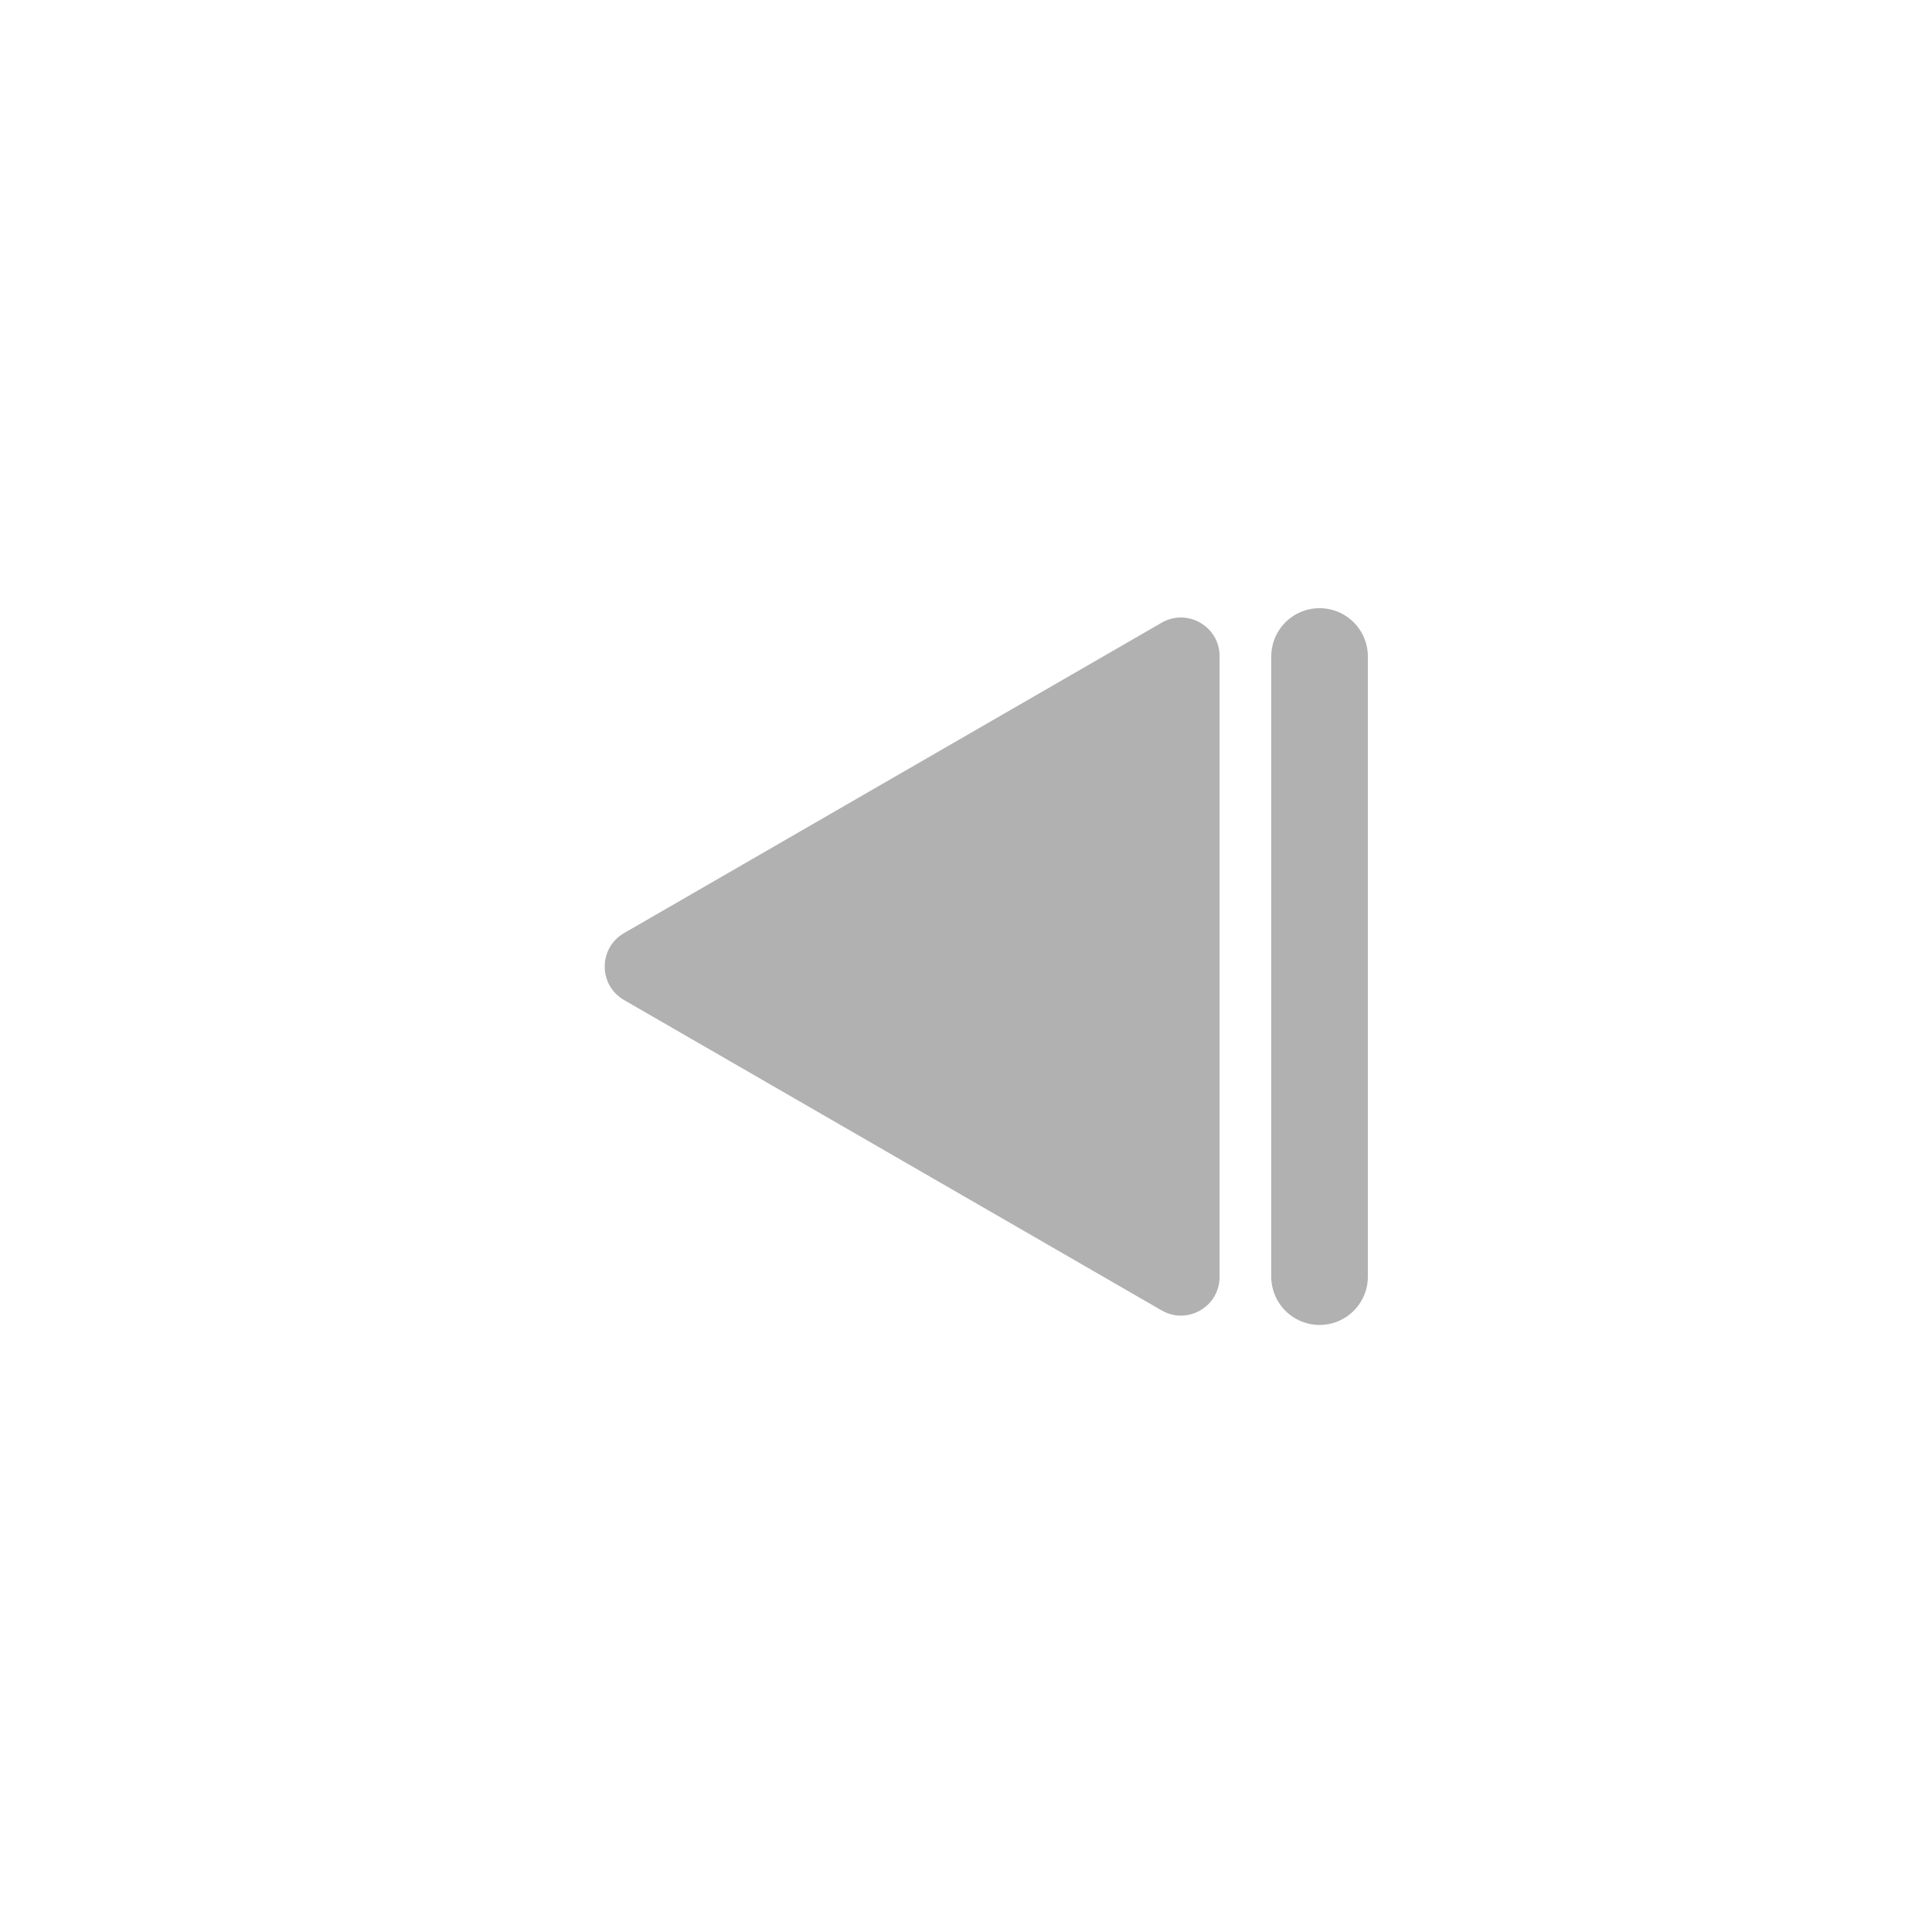
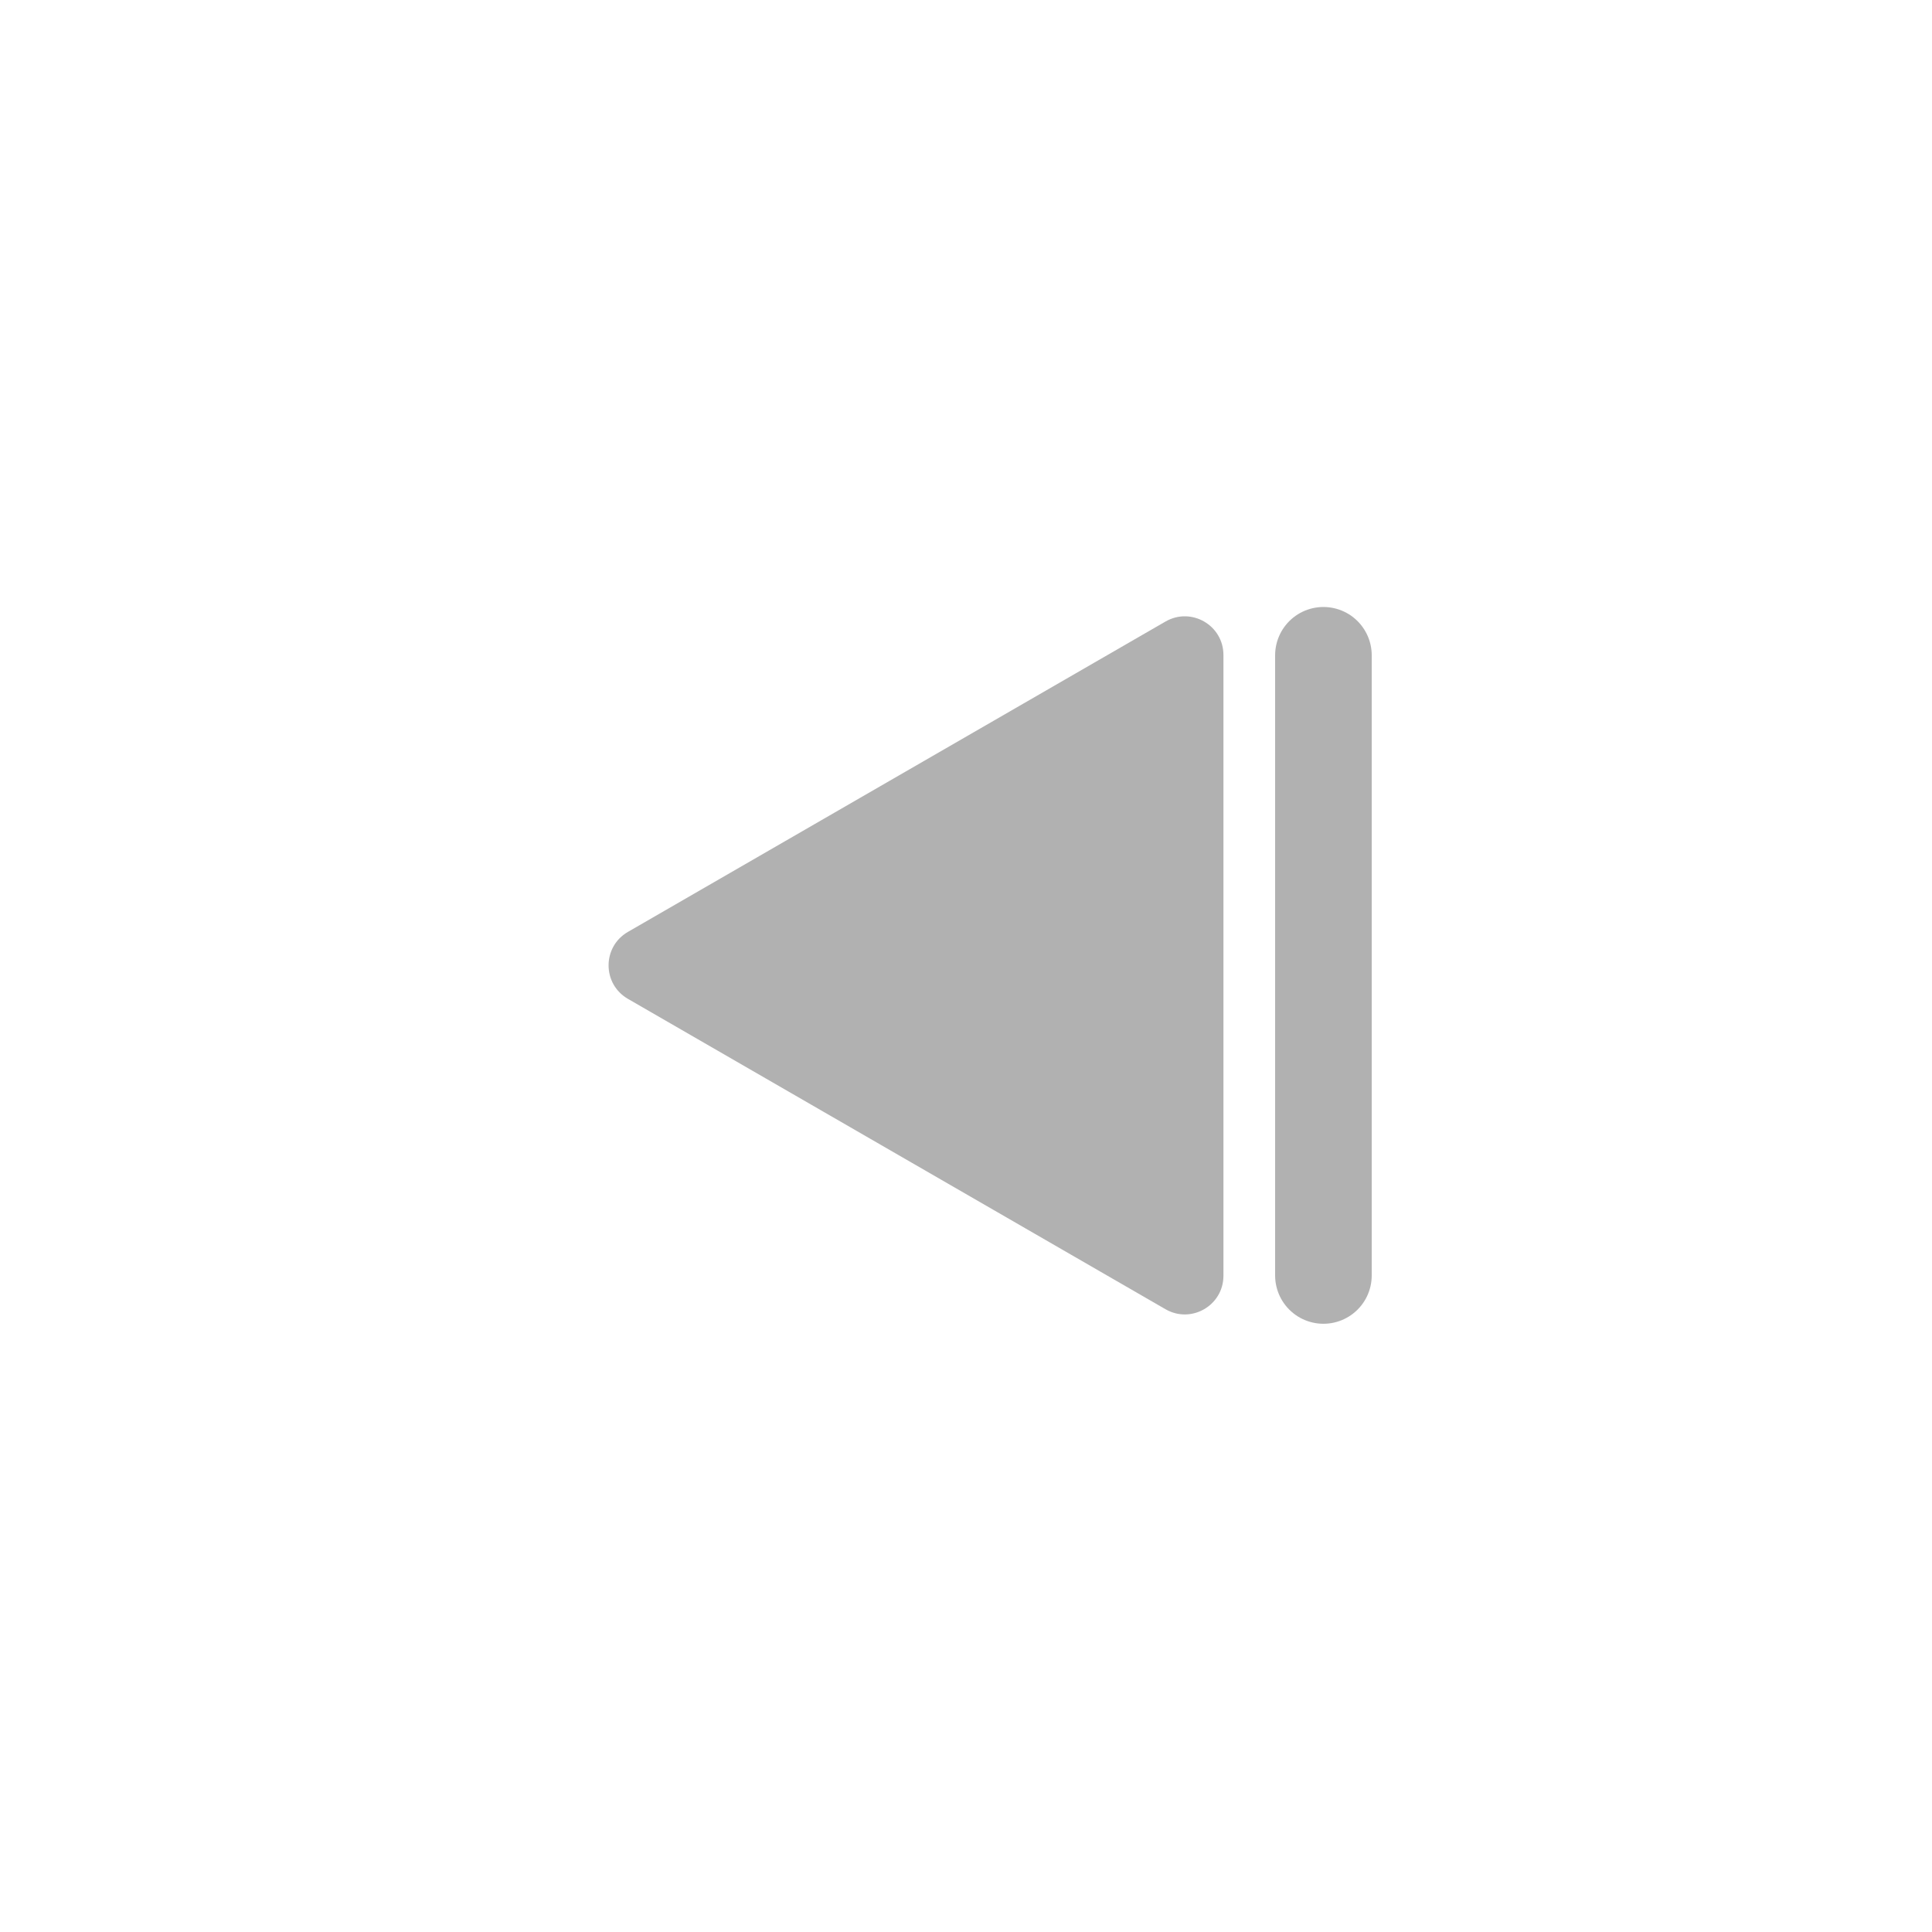
<svg xmlns="http://www.w3.org/2000/svg" width="1000" height="1000" viewBox="0 0 1000 1000" fill="none">
-   <path d="M323 517.609C309.667 509.911 309.667 490.666 323 482.968L601.25 322.321C614.583 314.623 631.25 324.245 631.25 339.641V660.937C631.25 676.333 614.583 685.955 601.25 678.257L323 517.609Z" fill="#B1B1B1" />
-   <line x1="683" y1="660.789" x2="683" y2="339.789" stroke="#B1B1B1" stroke-width="50" stroke-linecap="round" />
+   <path d="M325 516.997C311.667 509.299 311.667 490.054 325 482.356L603.25 321.709C616.583 314.011 633.25 323.633 633.25 339.029V660.325C633.25 675.721 616.583 685.343 603.25 677.645L325 516.997Z" fill="#B1B1B1" />
+   <path d="M685 660.177V339.177" stroke="#B1B1B1" stroke-width="50" stroke-linecap="round" />
</svg>
